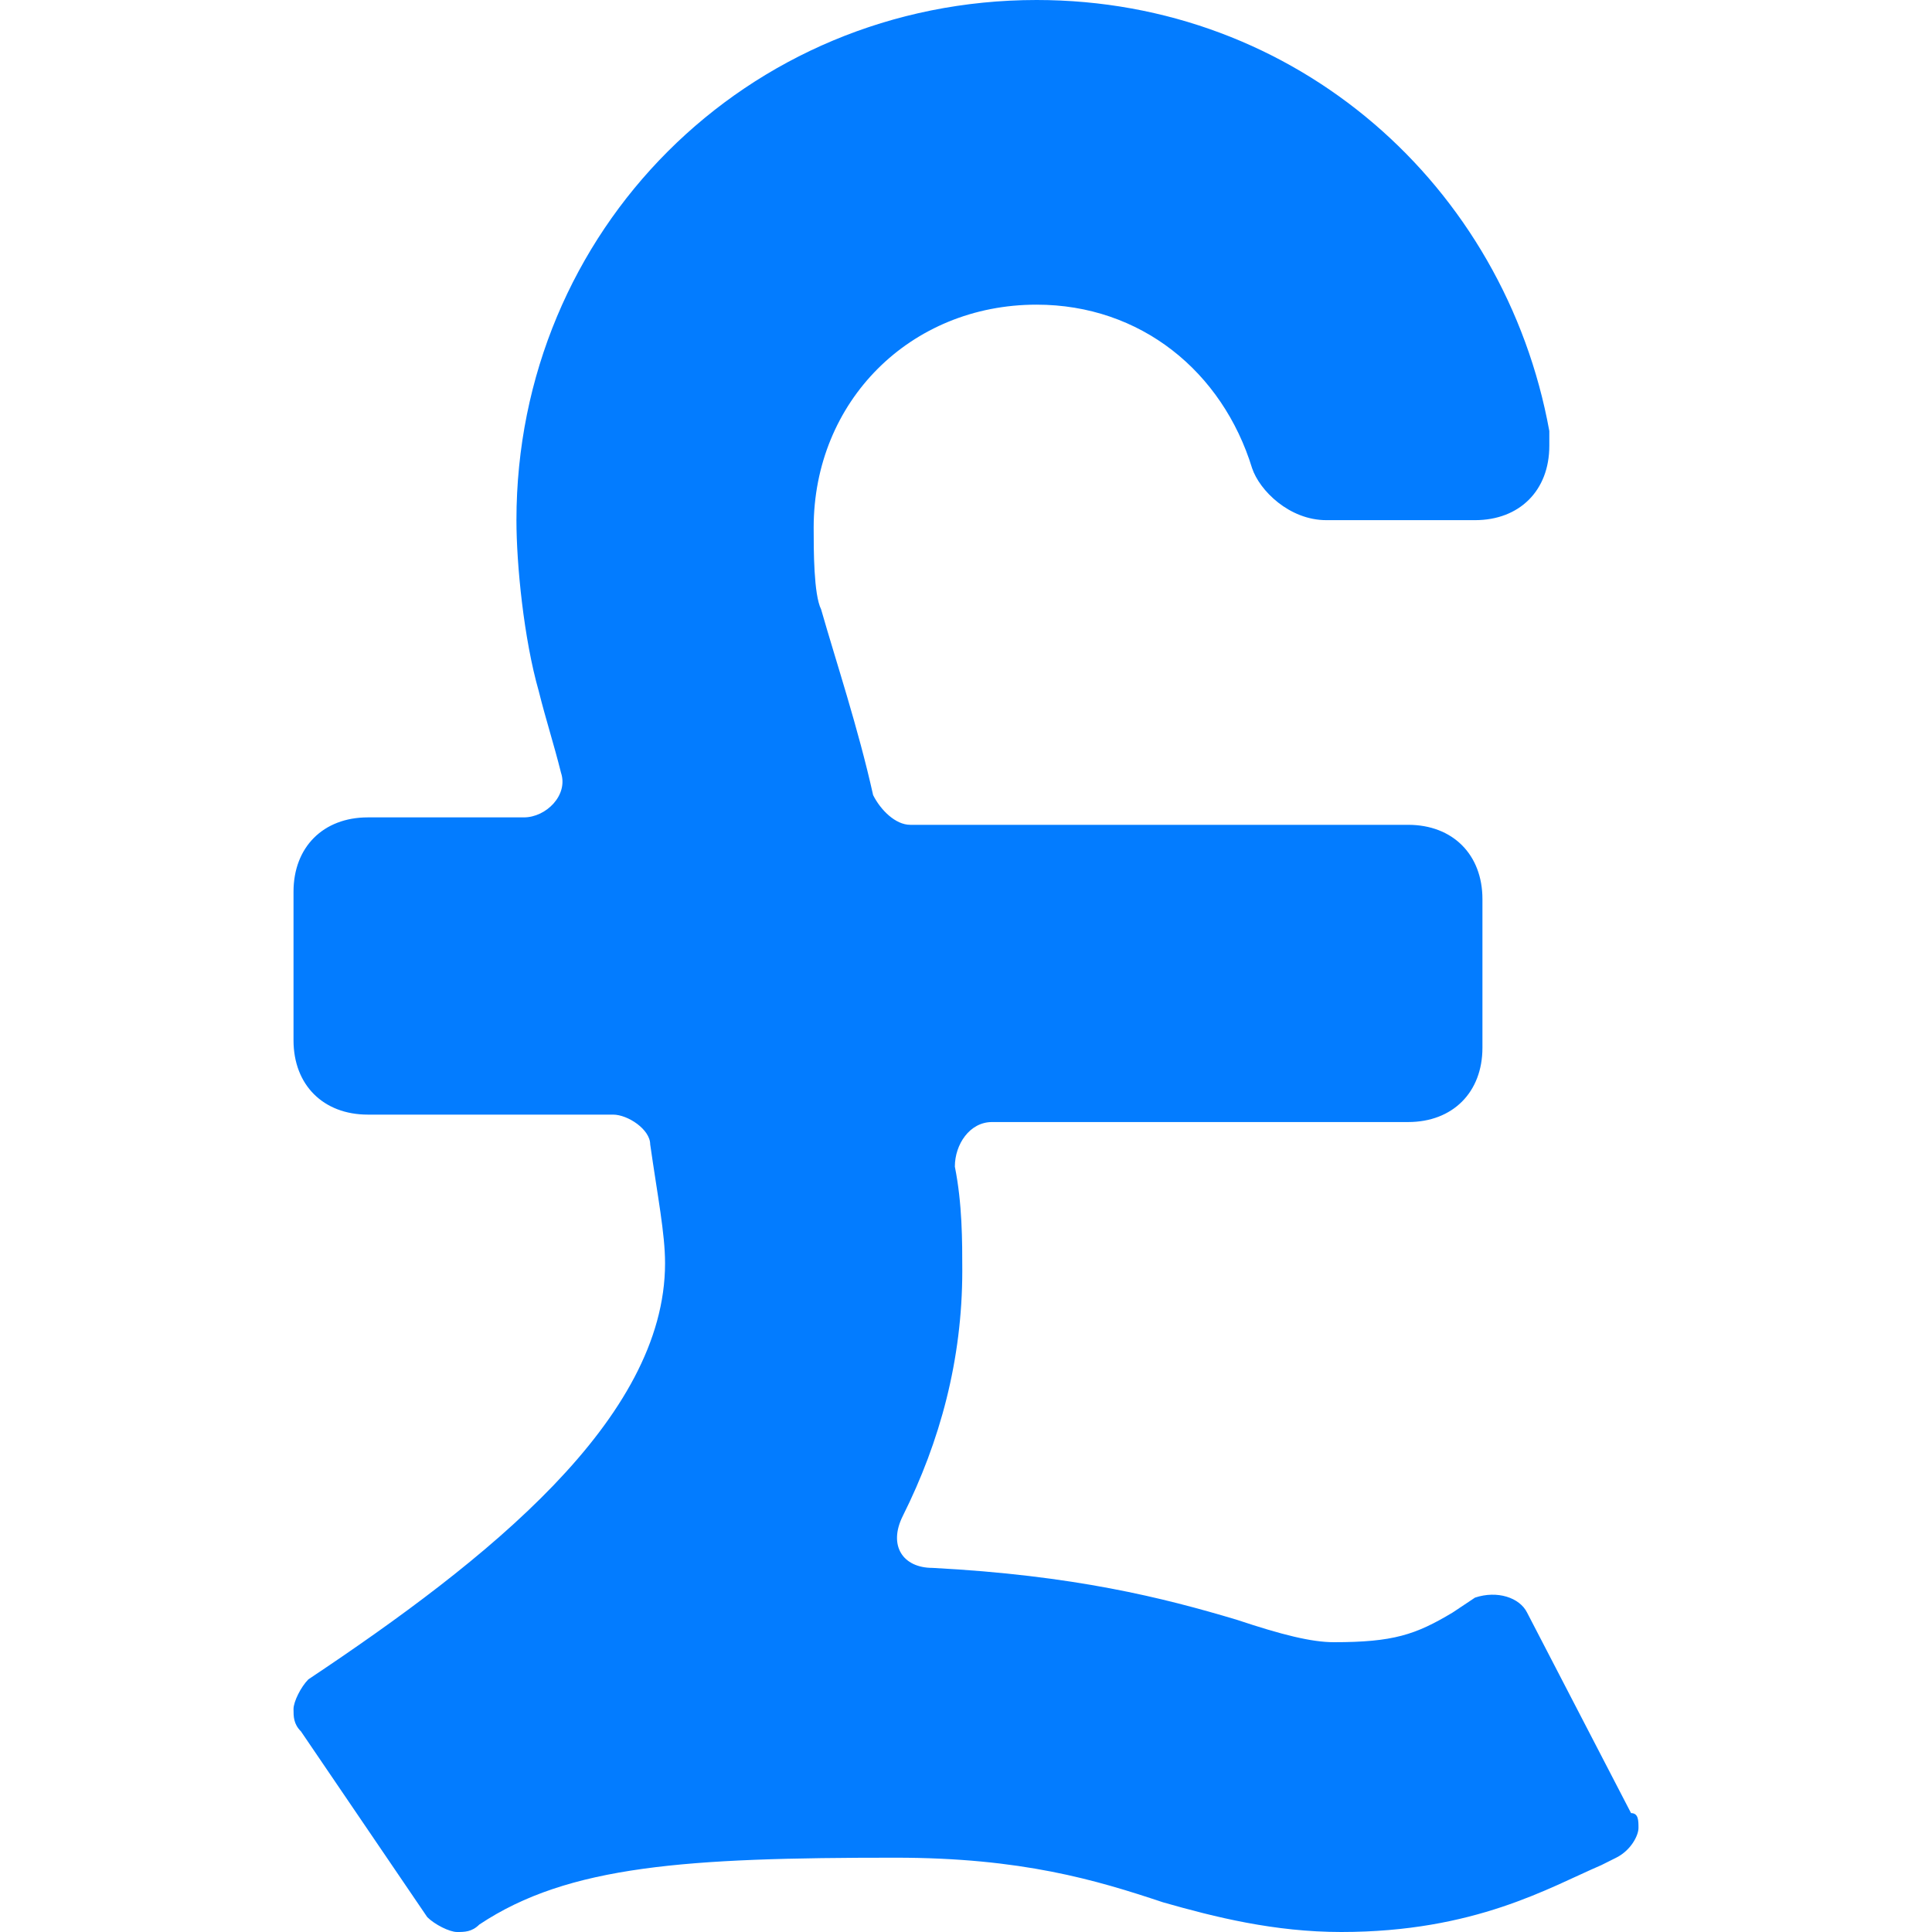
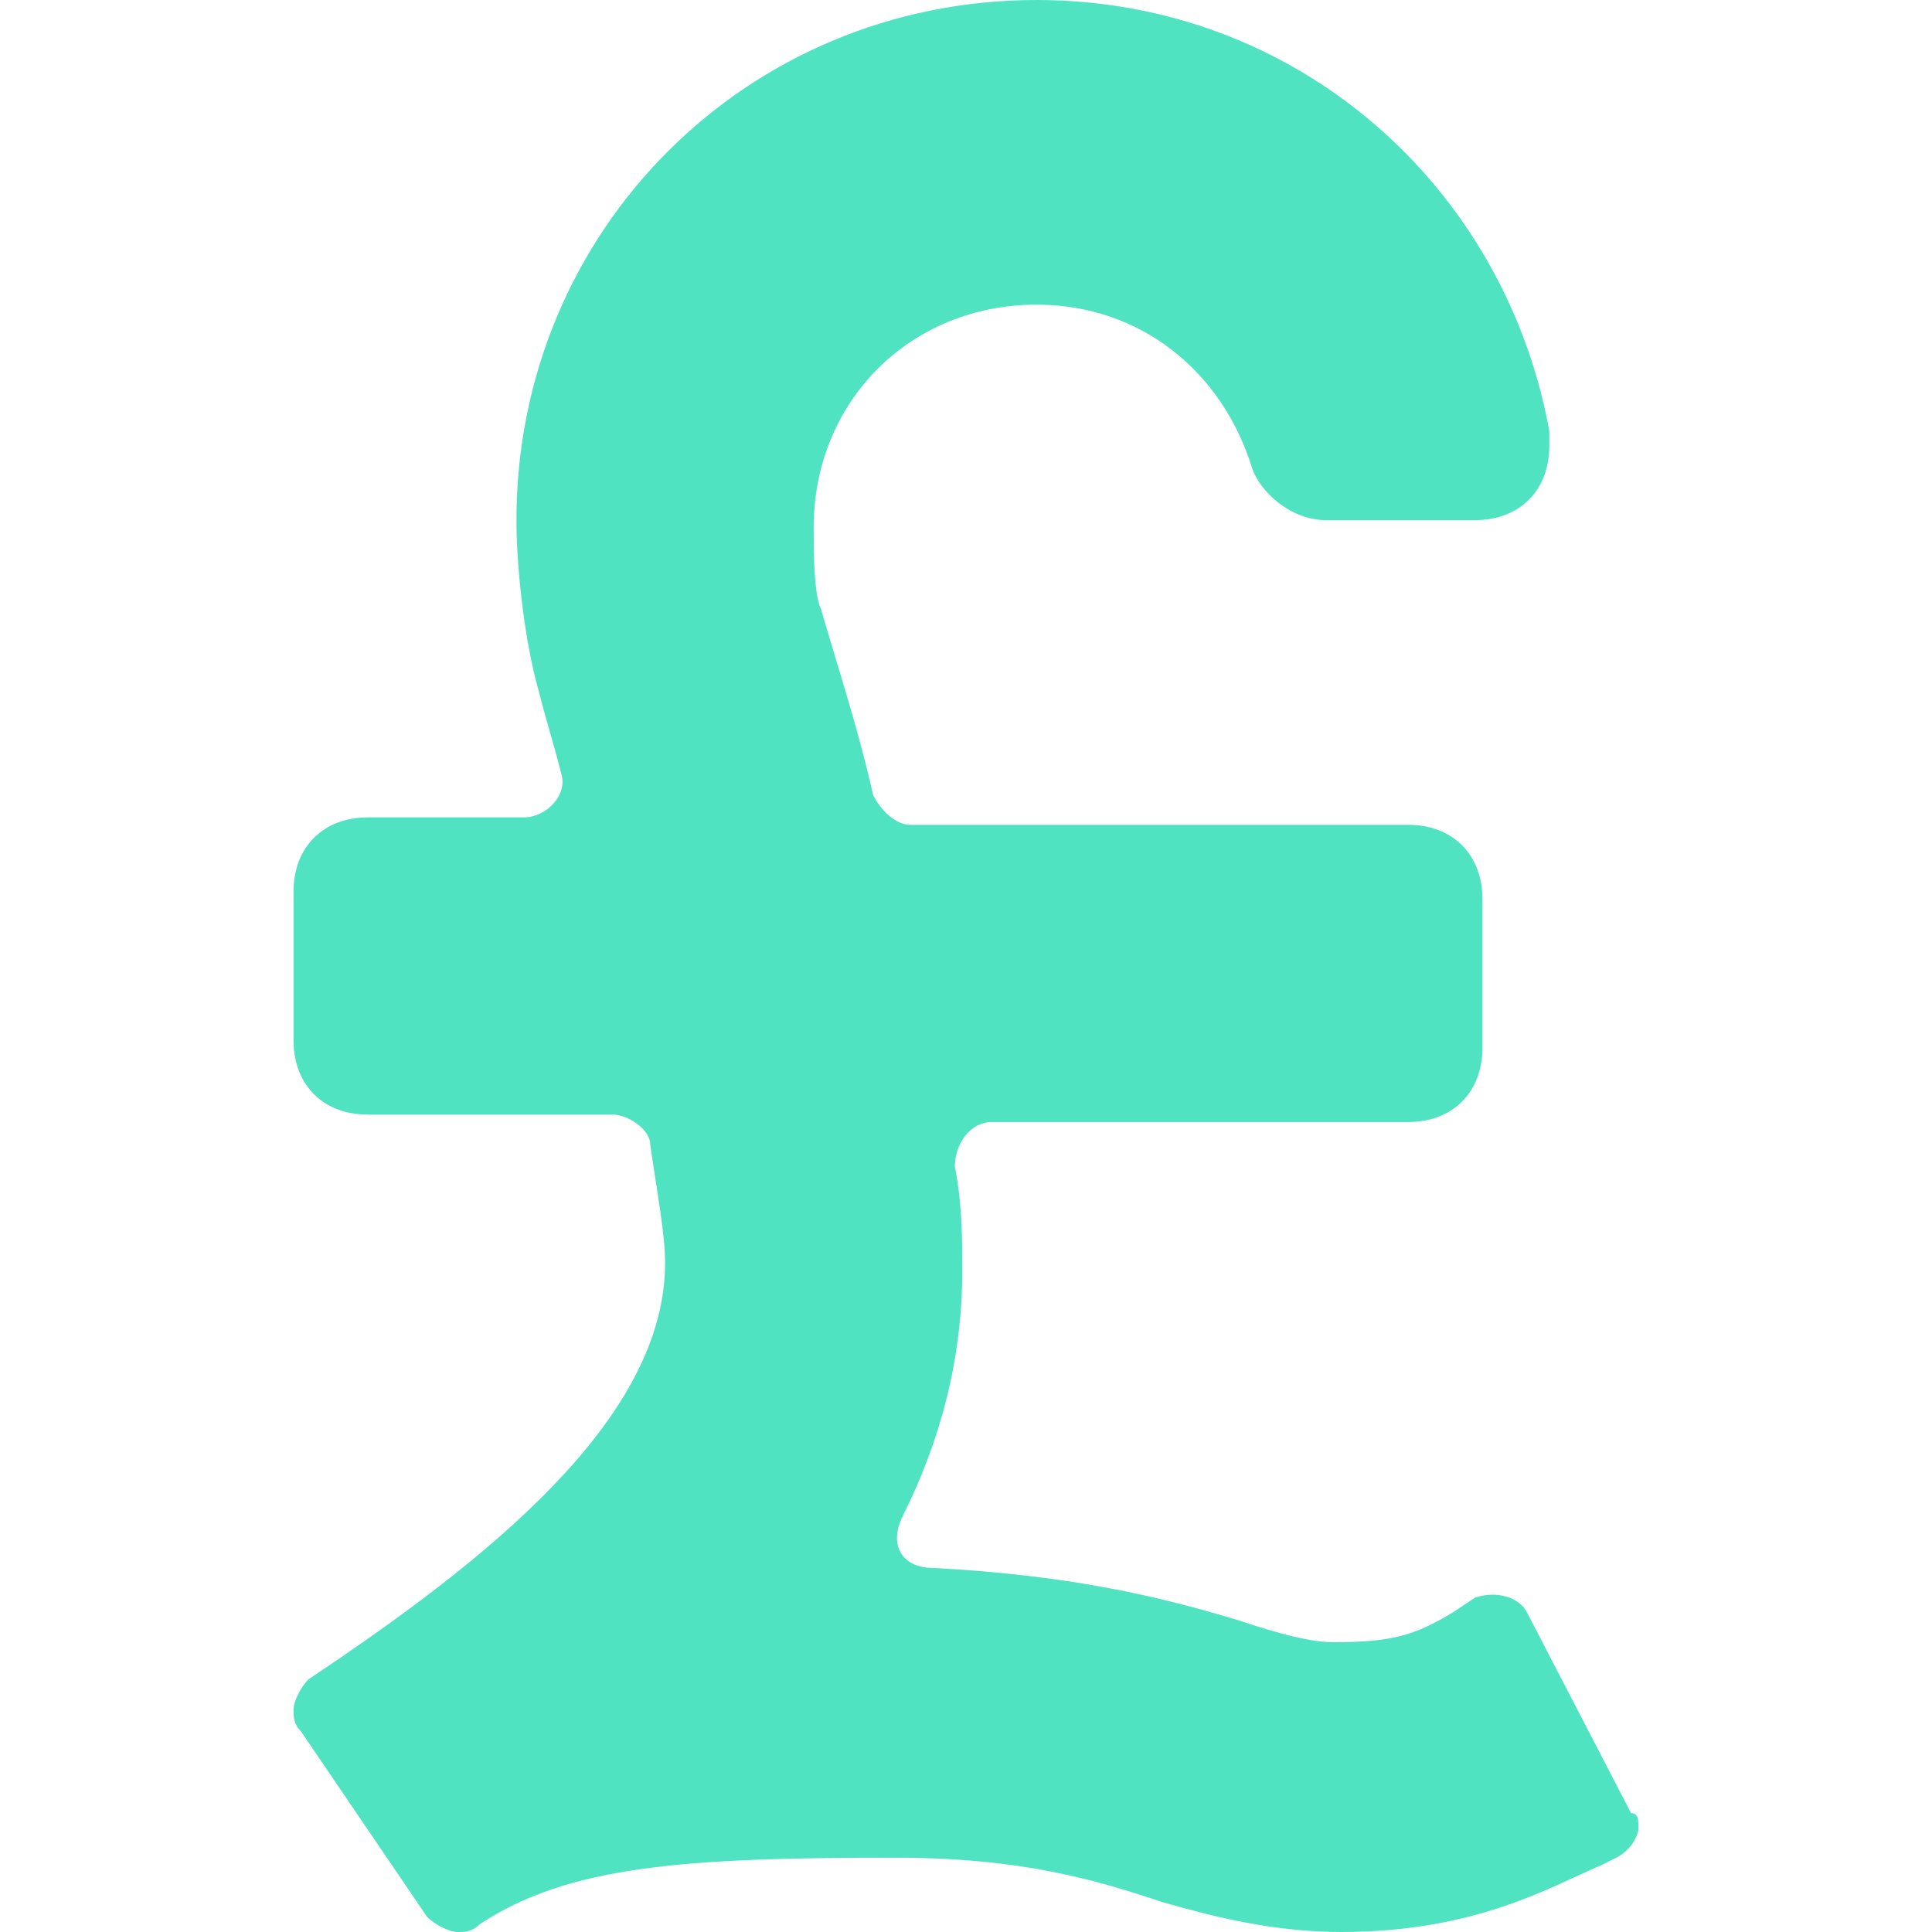
<svg xmlns="http://www.w3.org/2000/svg" version="1.1" viewBox="0 0 26 26" enable-background="new 0 0 26 26" width="512px" height="512px">
  <g>
-     <path d="m17.85,7h2c0.6,0 1-0.4 1-1 0-0.1 0-0.1 0-0.2-0.6-3.3-3.4-5.8-6.9-5.8-3.9,0-7,3.1-7,7 0,0.6 0.1,1.6 0.3,2.3 0.1,0.4 0.2,0.7 0.3,1.1 0.1,0.3-0.2,0.6-0.5,0.6h-2.1c-0.6,0-1,0.4-1,1v2c0,0.6 0.4,1 1,1h3.3c0.2,0 0.5,0.2 0.5,0.4 0.1,0.7 0.2,1.2 0.2,1.6 0,2.1-2.4,4-4.8,5.6-0.1,0.1-0.2,0.3-0.2,0.4s0,0.2 0.1,0.3l1.7,2.5c0.1,0.1 0.3,0.2 0.4,0.2s0.2,0 0.3-0.1c1.2-0.8 2.8-0.9 5.6-0.9 1.7,0 2.7,0.3 3.6,0.6 0.7,0.2 1.5,0.4 2.4,0.4 1.8,0 2.8-0.6 3.5-0.9l.2-.1c0.2-0.1 0.3-0.3 0.3-0.4s0-0.2-0.1-0.2l-1.4-2.7c-0.1-0.2-0.4-0.3-0.7-0.2l-.3,.2c-0.5,0.3-0.8,0.4-1.6,0.4-0.3,0-0.7-0.1-1.3-0.3-1-0.3-2.2-0.6-4.1-0.7-0.4,0-0.6-0.3-0.4-0.7 0.5-1 0.8-2.1 0.8-3.3 0-0.4 0-0.9-0.1-1.4 0-0.3 0.2-0.6 0.5-0.6h5.6c0.6,0 1-0.4 1-1v-2c0-0.6-0.4-1-1-1h-6.7c-0.2,0-0.4-0.2-0.5-0.4-0.2-0.9-0.5-1.8-0.7-2.5-0.1-0.2-0.1-0.8-0.1-1.1 0-1.7 1.3-3 3-3 1.4,0 2.5,0.9 2.9,2.2 0.1,0.3 0.5,0.7 1,0.7z" fill="#037cff" />
+     <path d="m17.85,7h2c0.6,0 1-0.4 1-1 0-0.1 0-0.1 0-0.2-0.6-3.3-3.4-5.8-6.9-5.8-3.9,0-7,3.1-7,7 0,0.6 0.1,1.6 0.3,2.3 0.1,0.4 0.2,0.7 0.3,1.1 0.1,0.3-0.2,0.6-0.5,0.6h-2.1c-0.6,0-1,0.4-1,1v2c0,0.6 0.4,1 1,1h3.3c0.2,0 0.5,0.2 0.5,0.4 0.1,0.7 0.2,1.2 0.2,1.6 0,2.1-2.4,4-4.8,5.6-0.1,0.1-0.2,0.3-0.2,0.4s0,0.2 0.1,0.3l1.7,2.5c0.1,0.1 0.3,0.2 0.4,0.2s0.2,0 0.3-0.1c1.2-0.8 2.8-0.9 5.6-0.9 1.7,0 2.7,0.3 3.6,0.6 0.7,0.2 1.5,0.4 2.4,0.4 1.8,0 2.8-0.6 3.5-0.9l.2-.1c0.2-0.1 0.3-0.3 0.3-0.4s0-0.2-0.1-0.2l-1.4-2.7c-0.1-0.2-0.4-0.3-0.7-0.2l-.3,.2c-0.5,0.3-0.8,0.4-1.6,0.4-0.3,0-0.7-0.1-1.3-0.3-1-0.3-2.2-0.6-4.1-0.7-0.4,0-0.6-0.3-0.4-0.7 0.5-1 0.8-2.1 0.8-3.3 0-0.4 0-0.9-0.1-1.4 0-0.3 0.2-0.6 0.5-0.6h5.6c0.6,0 1-0.4 1-1v-2c0-0.6-0.4-1-1-1h-6.7c-0.2,0-0.4-0.2-0.5-0.4-0.2-0.9-0.5-1.8-0.7-2.5-0.1-0.2-0.1-0.8-0.1-1.1 0-1.7 1.3-3 3-3 1.4,0 2.5,0.9 2.9,2.2 0.1,0.3 0.5,0.7 1,0.7z" fill="#50E3C2" />
  </g>
</svg>
